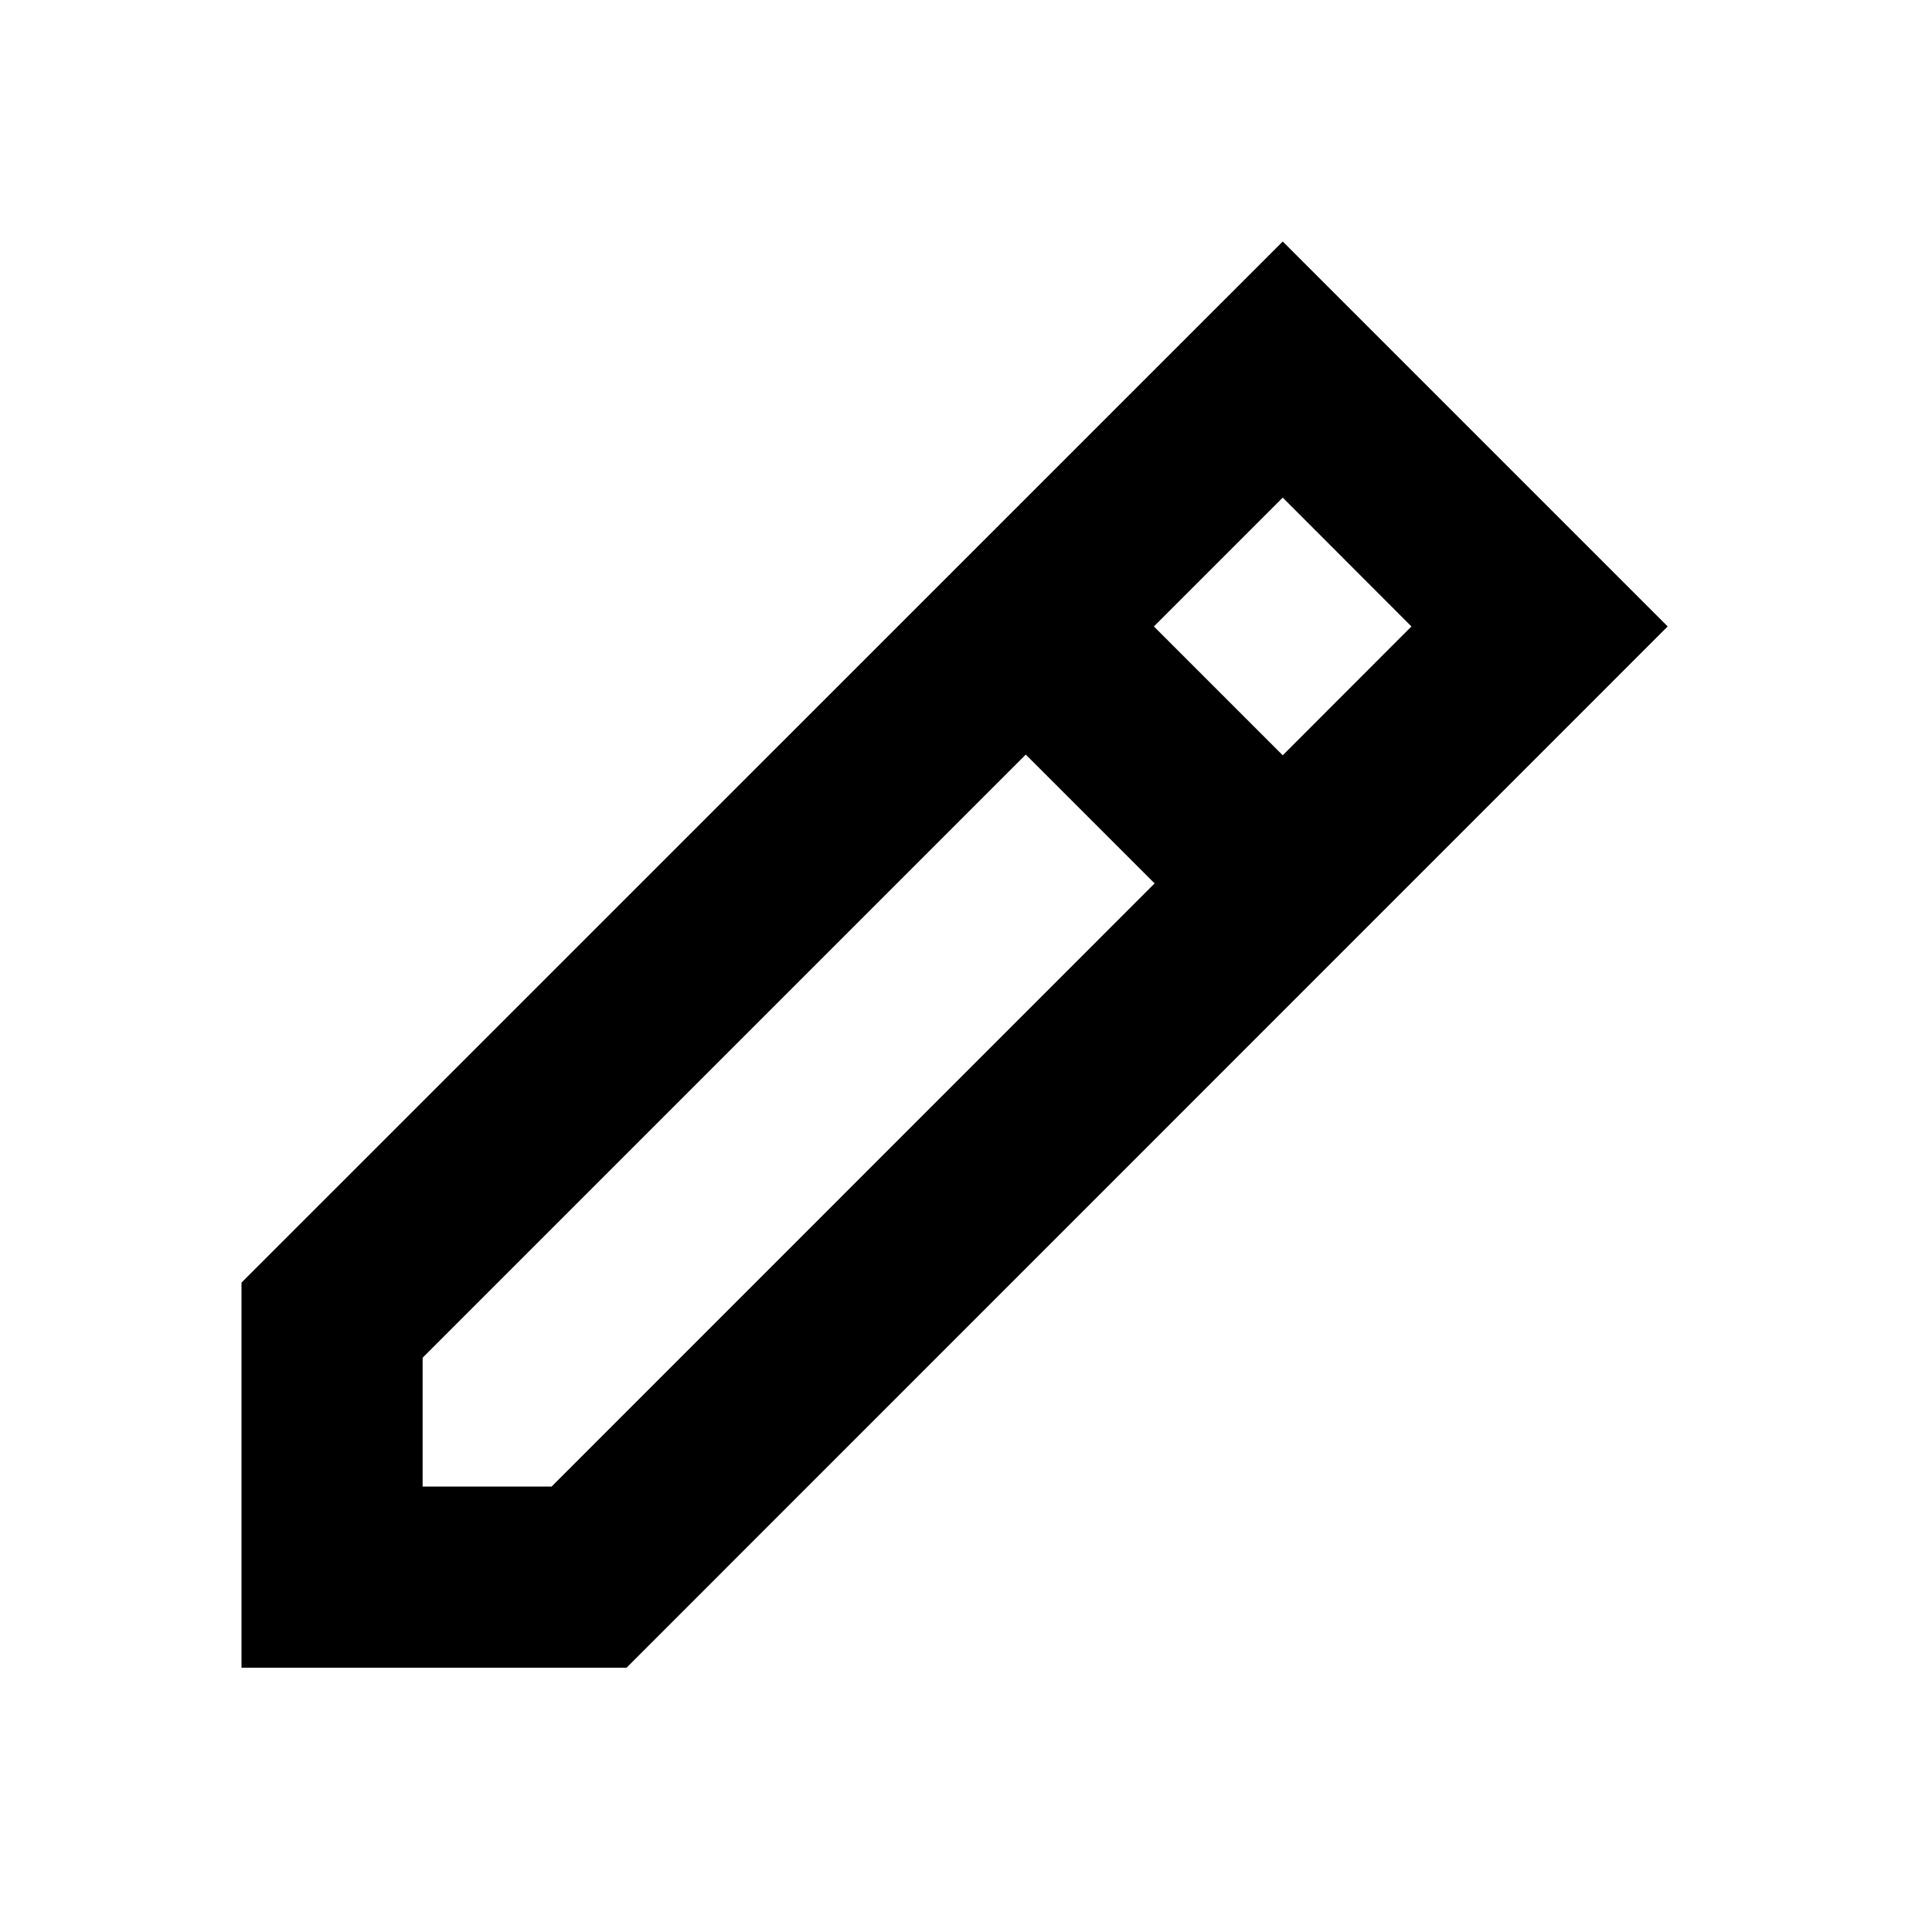
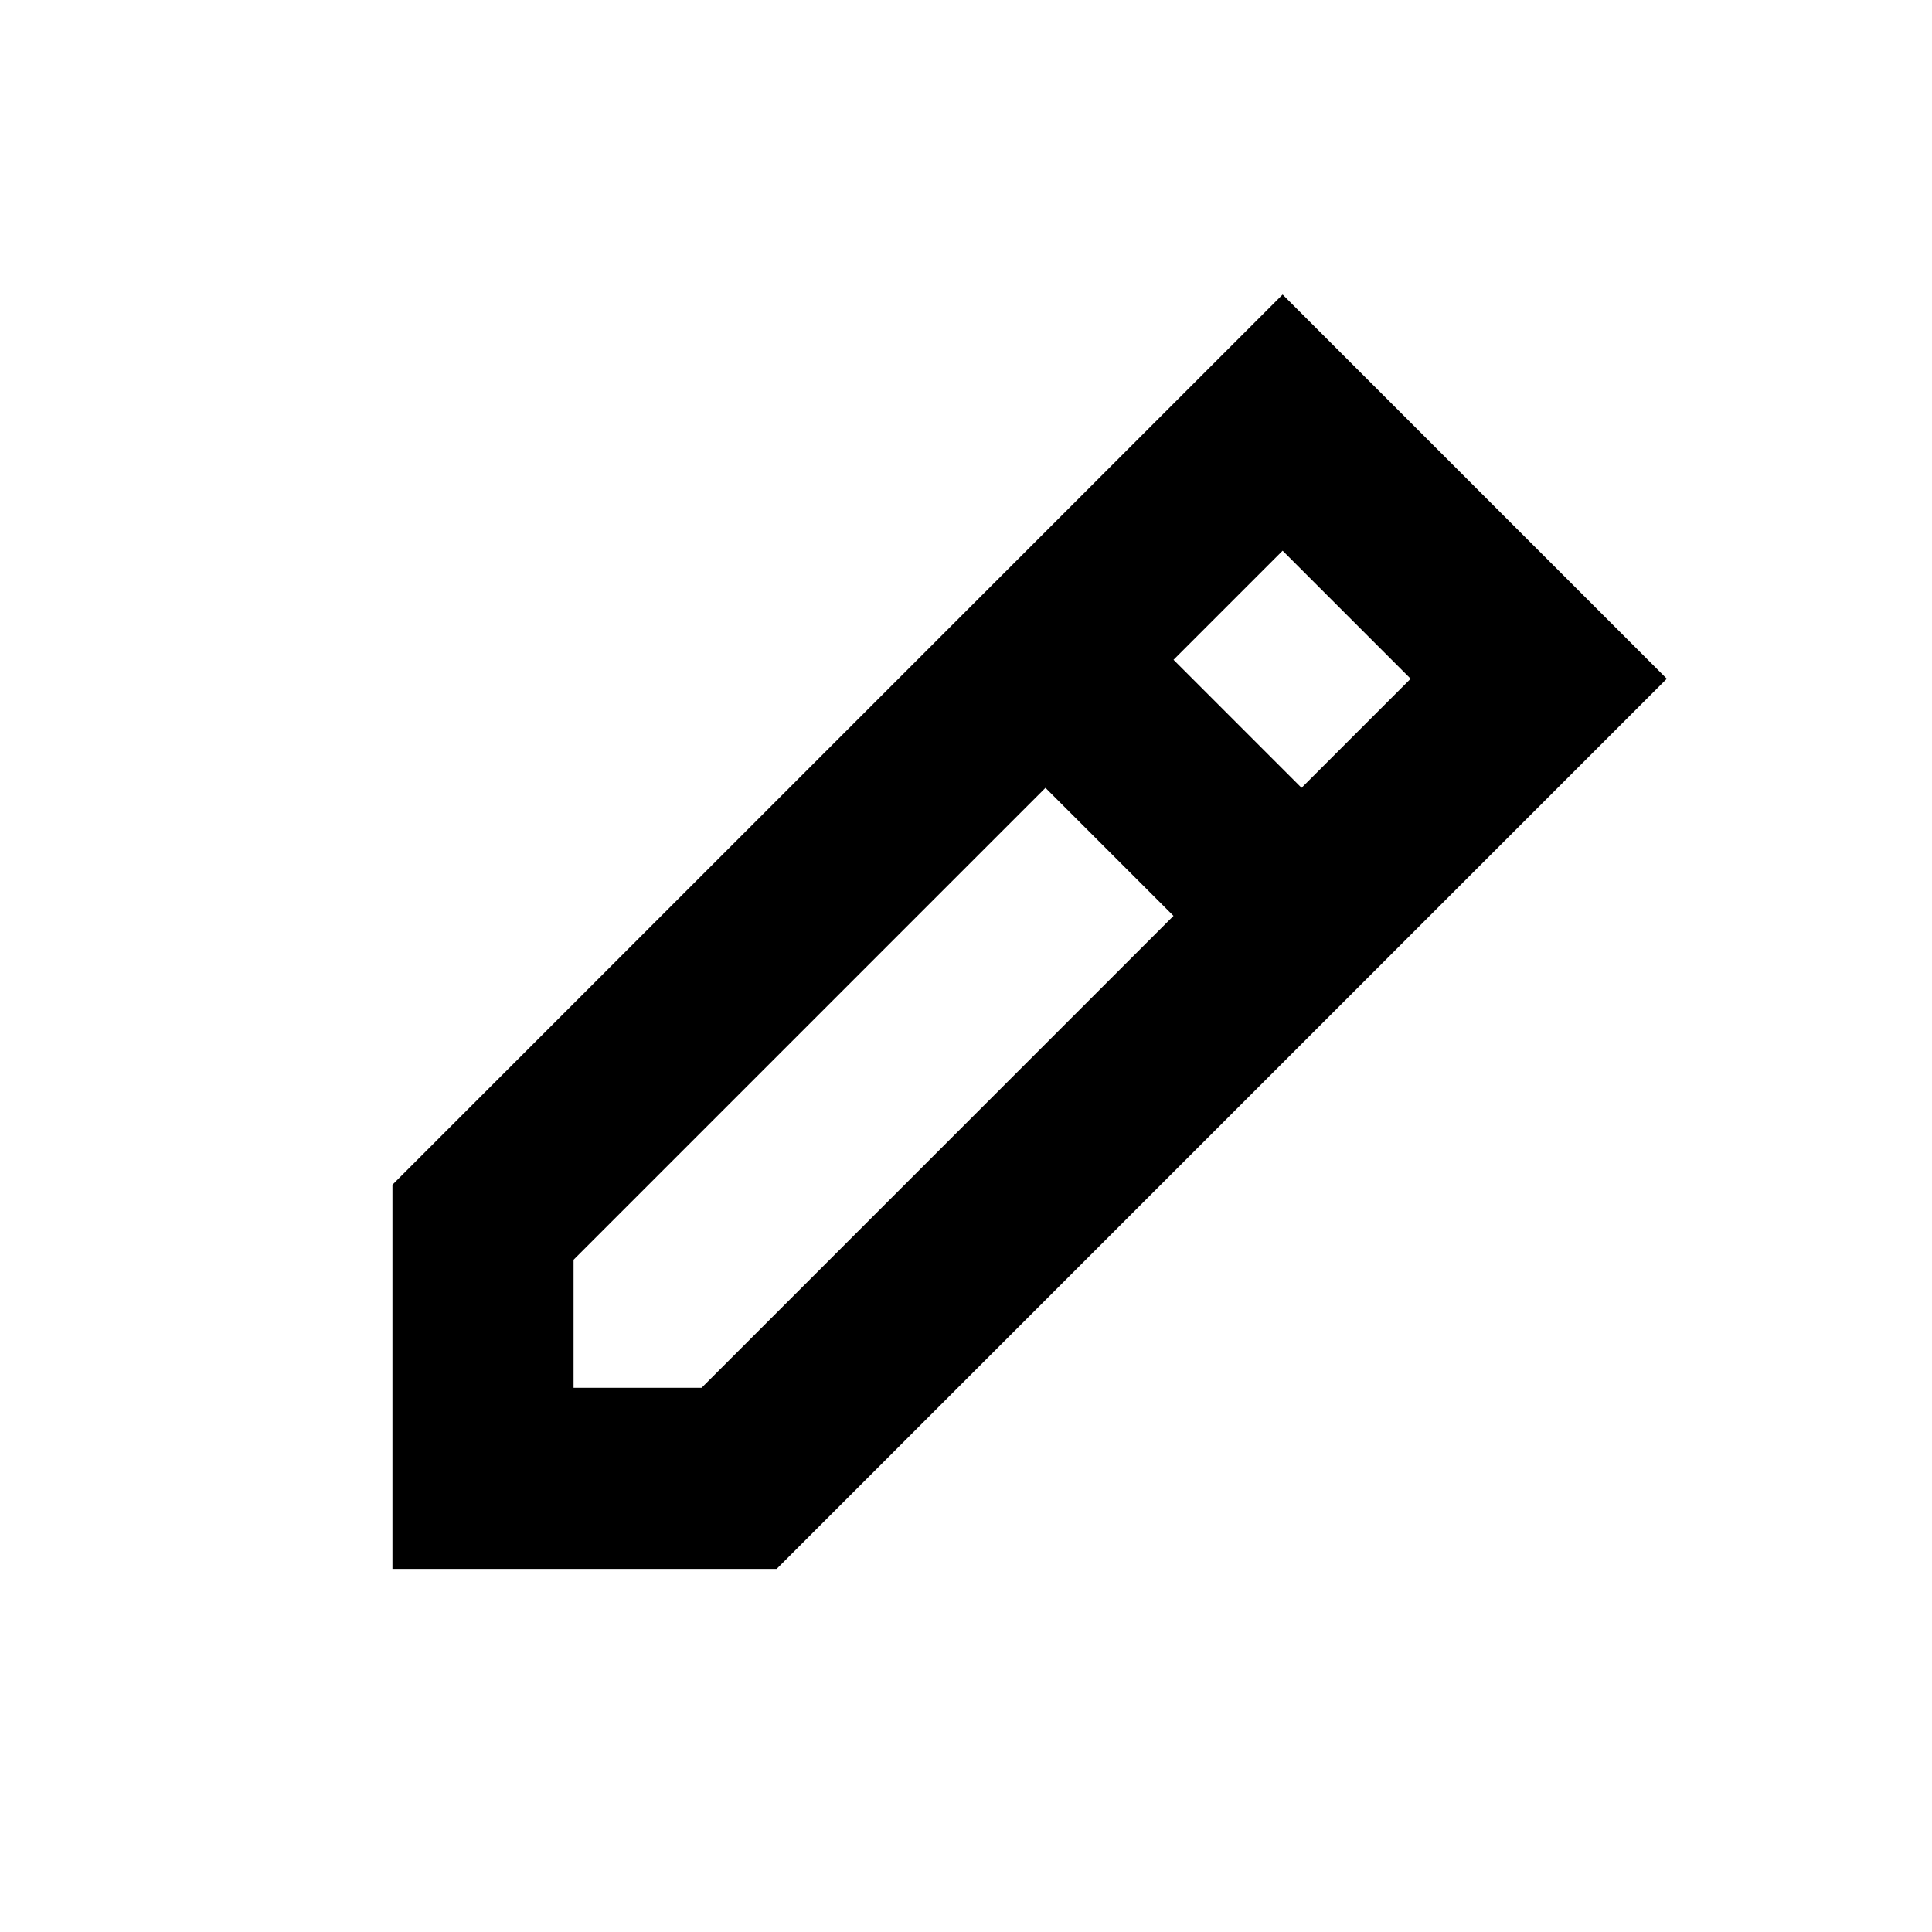
<svg xmlns="http://www.w3.org/2000/svg" width="16" height="16" viewBox="0 0 16 16" fill="none">
-   <path fill-rule="evenodd" clip-rule="evenodd" d="M10.623 2L13.811 5.188L5.189 13.811H2L2 10.622L10.623 2ZM3.5 11.244L3.5 12.311H4.568L9.562 7.316L8.495 6.249L3.5 11.244ZM9.556 5.188L10.623 6.255L11.689 5.188L10.623 4.121L9.556 5.188Z" fill="currentColor" />
+   <path d="M10.779 7.585L6.121 12.243H4V10.122L8.658 5.464M10.779 7.585L12.743 5.621L10.622 3.5L8.658 5.464M10.779 7.585L8.658 5.464" stroke="currentColor" stroke-width="1.5" fill="none" />
</svg>
